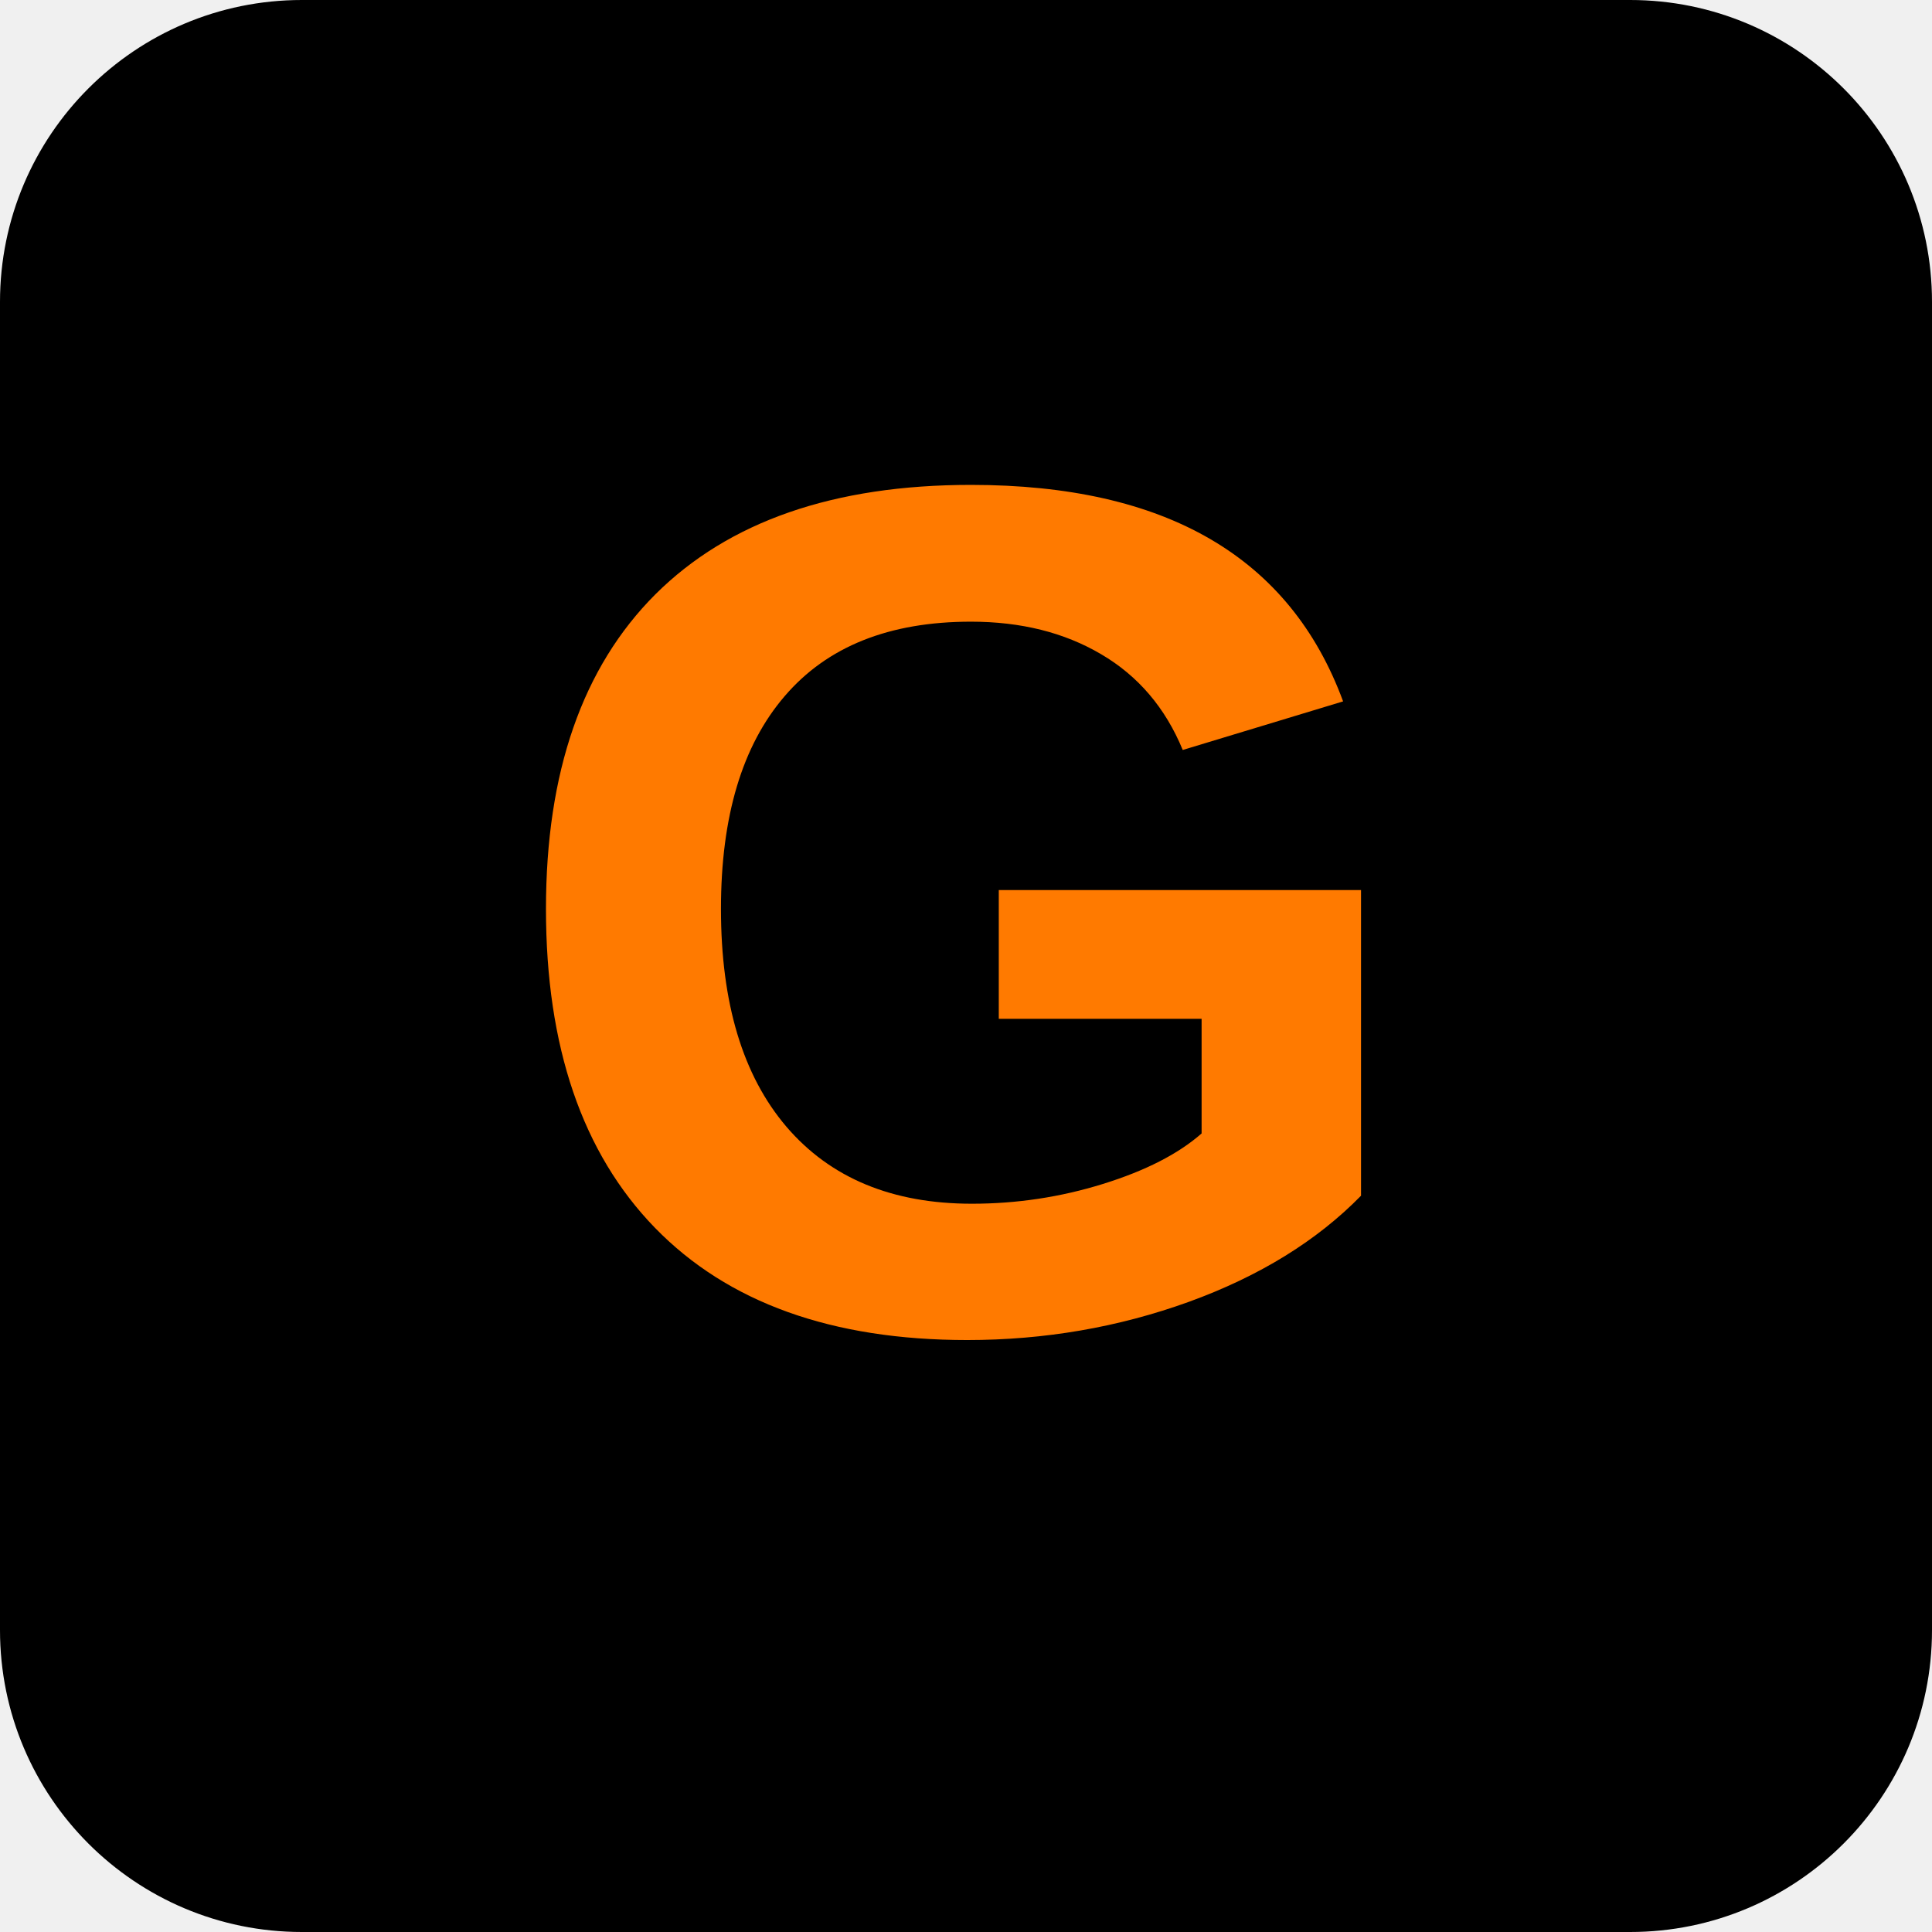
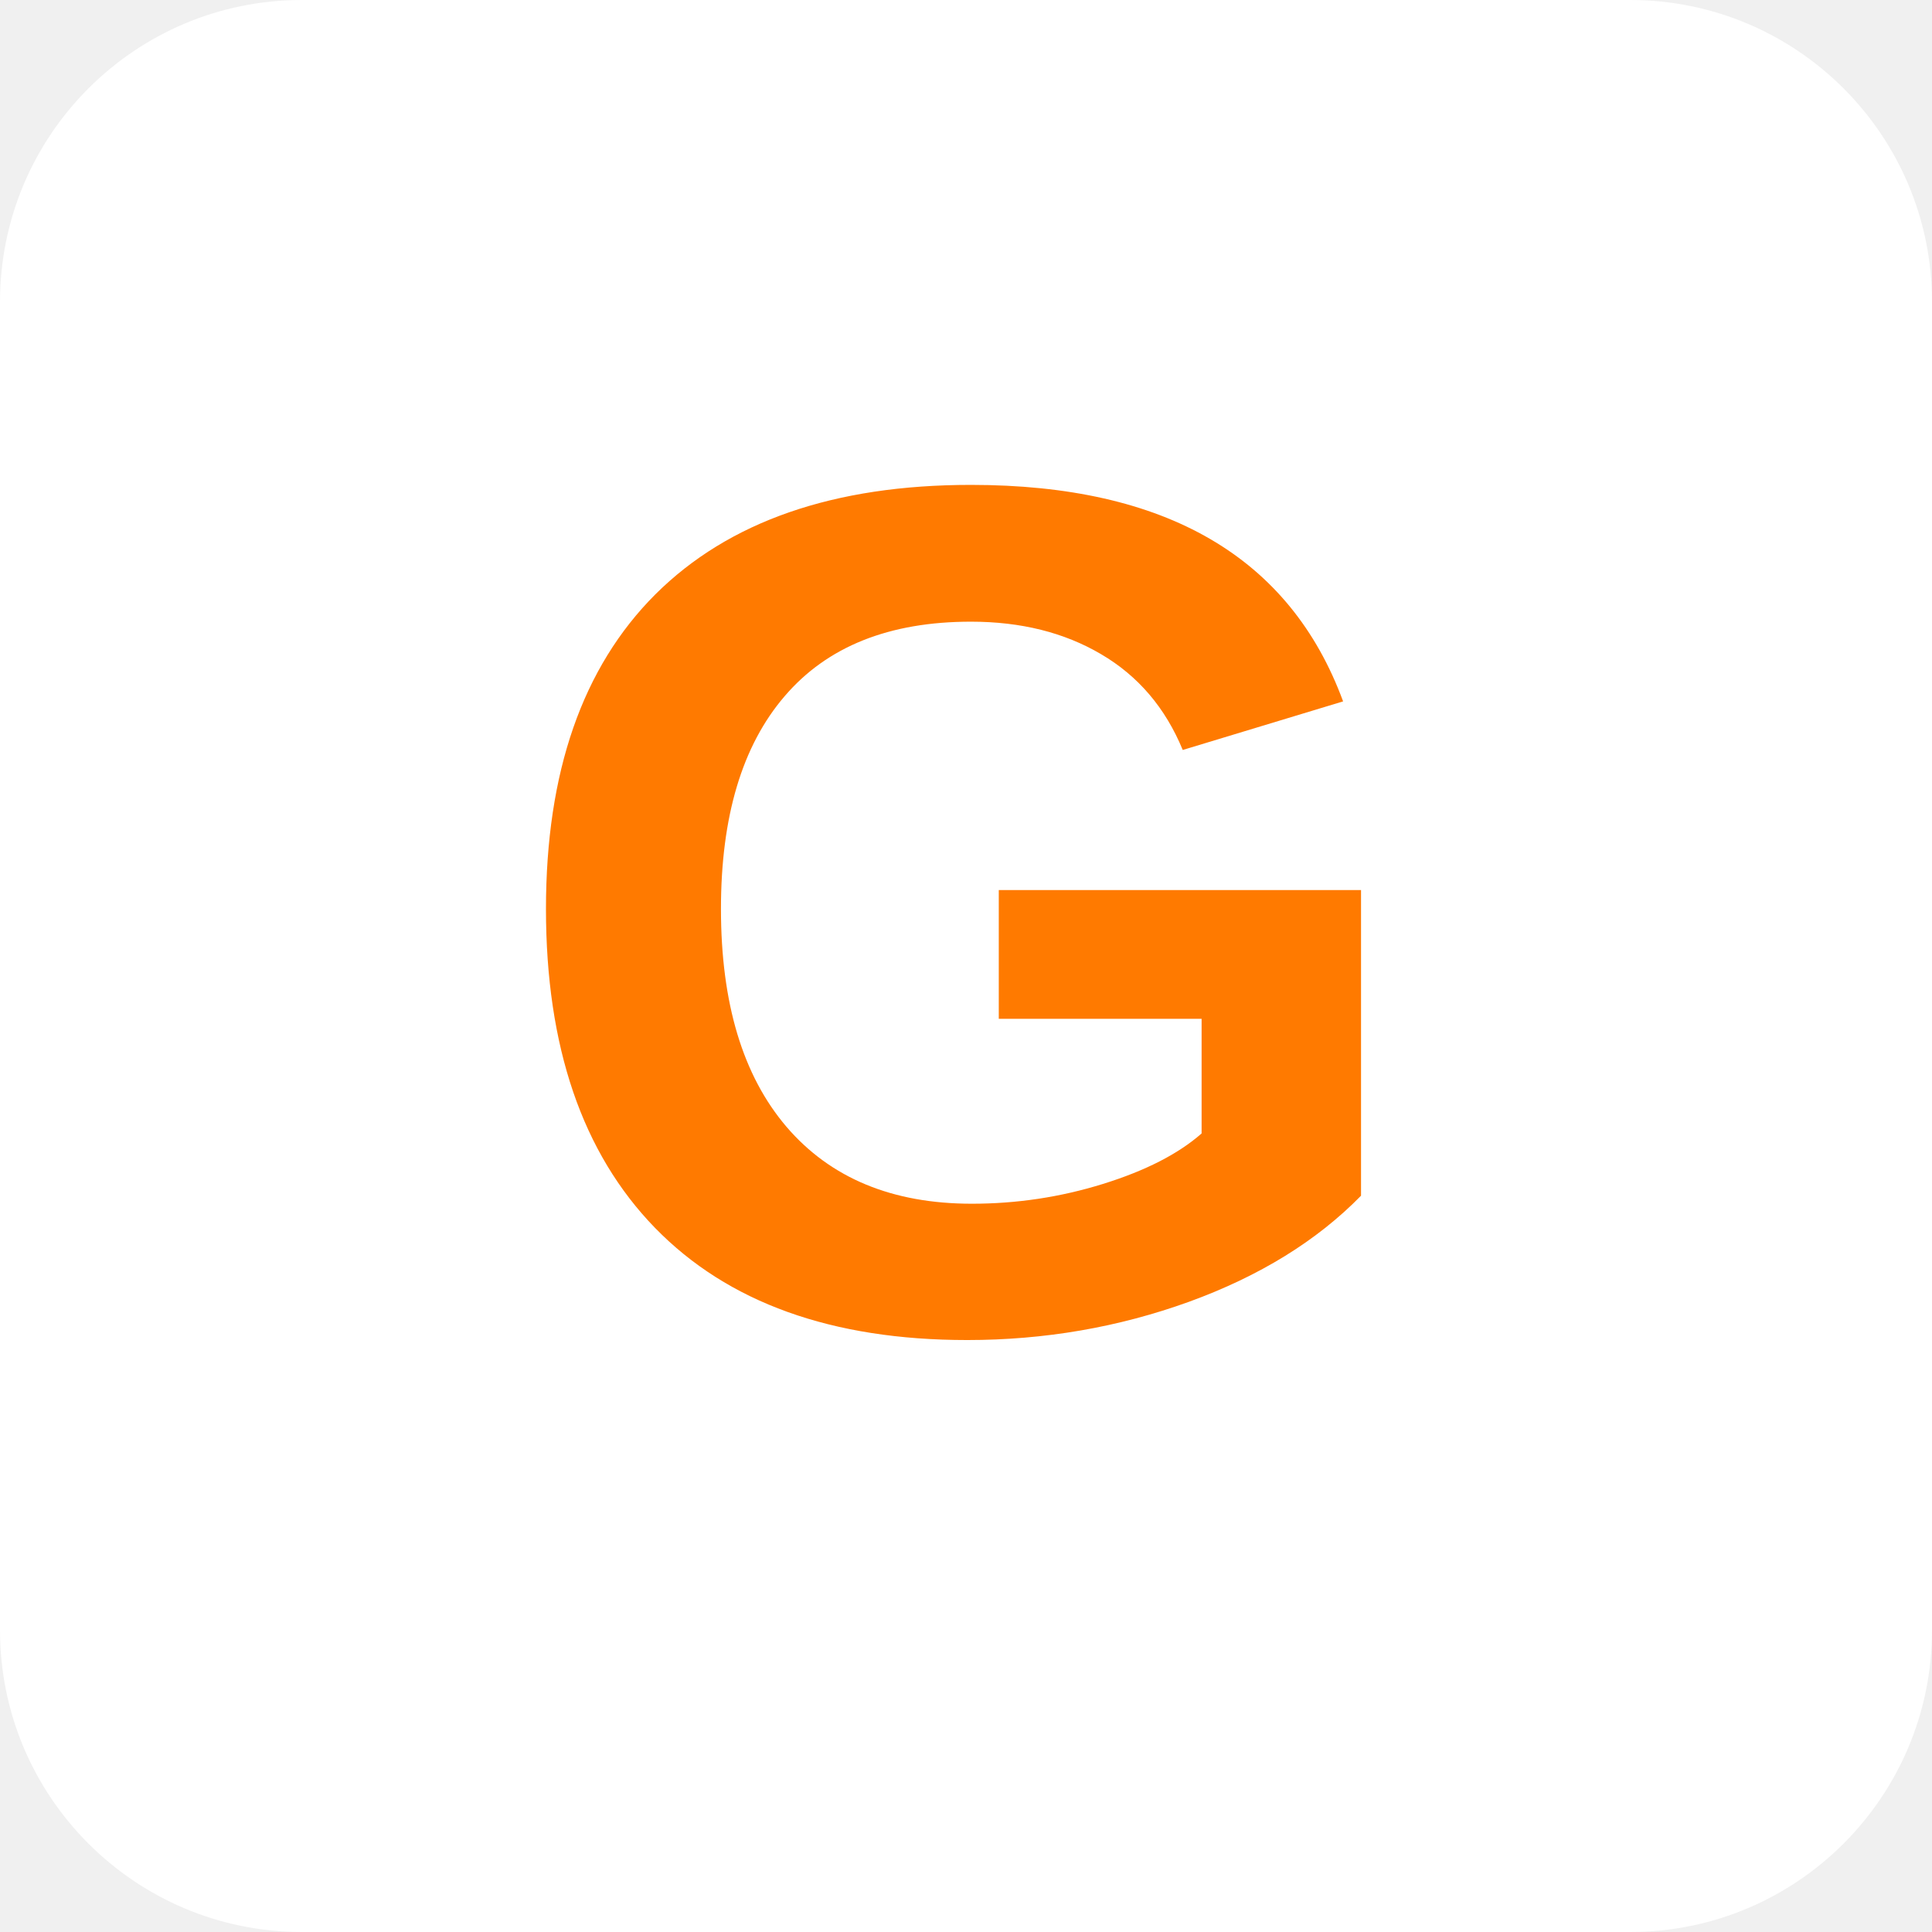
<svg xmlns="http://www.w3.org/2000/svg" viewBox="0 0 64 64">
-   <rect width="64" height="64" rx="10" fill="#000000" />
+   <rect width="64" height="64" rx="10" fill="#ffffff" />
  <text x="32" y="44" text-anchor="middle" fill="#ff7a00" font-family="Arial, Helvetica, sans-serif" font-size="40" font-weight="800">
    G
  </text>
</svg>
